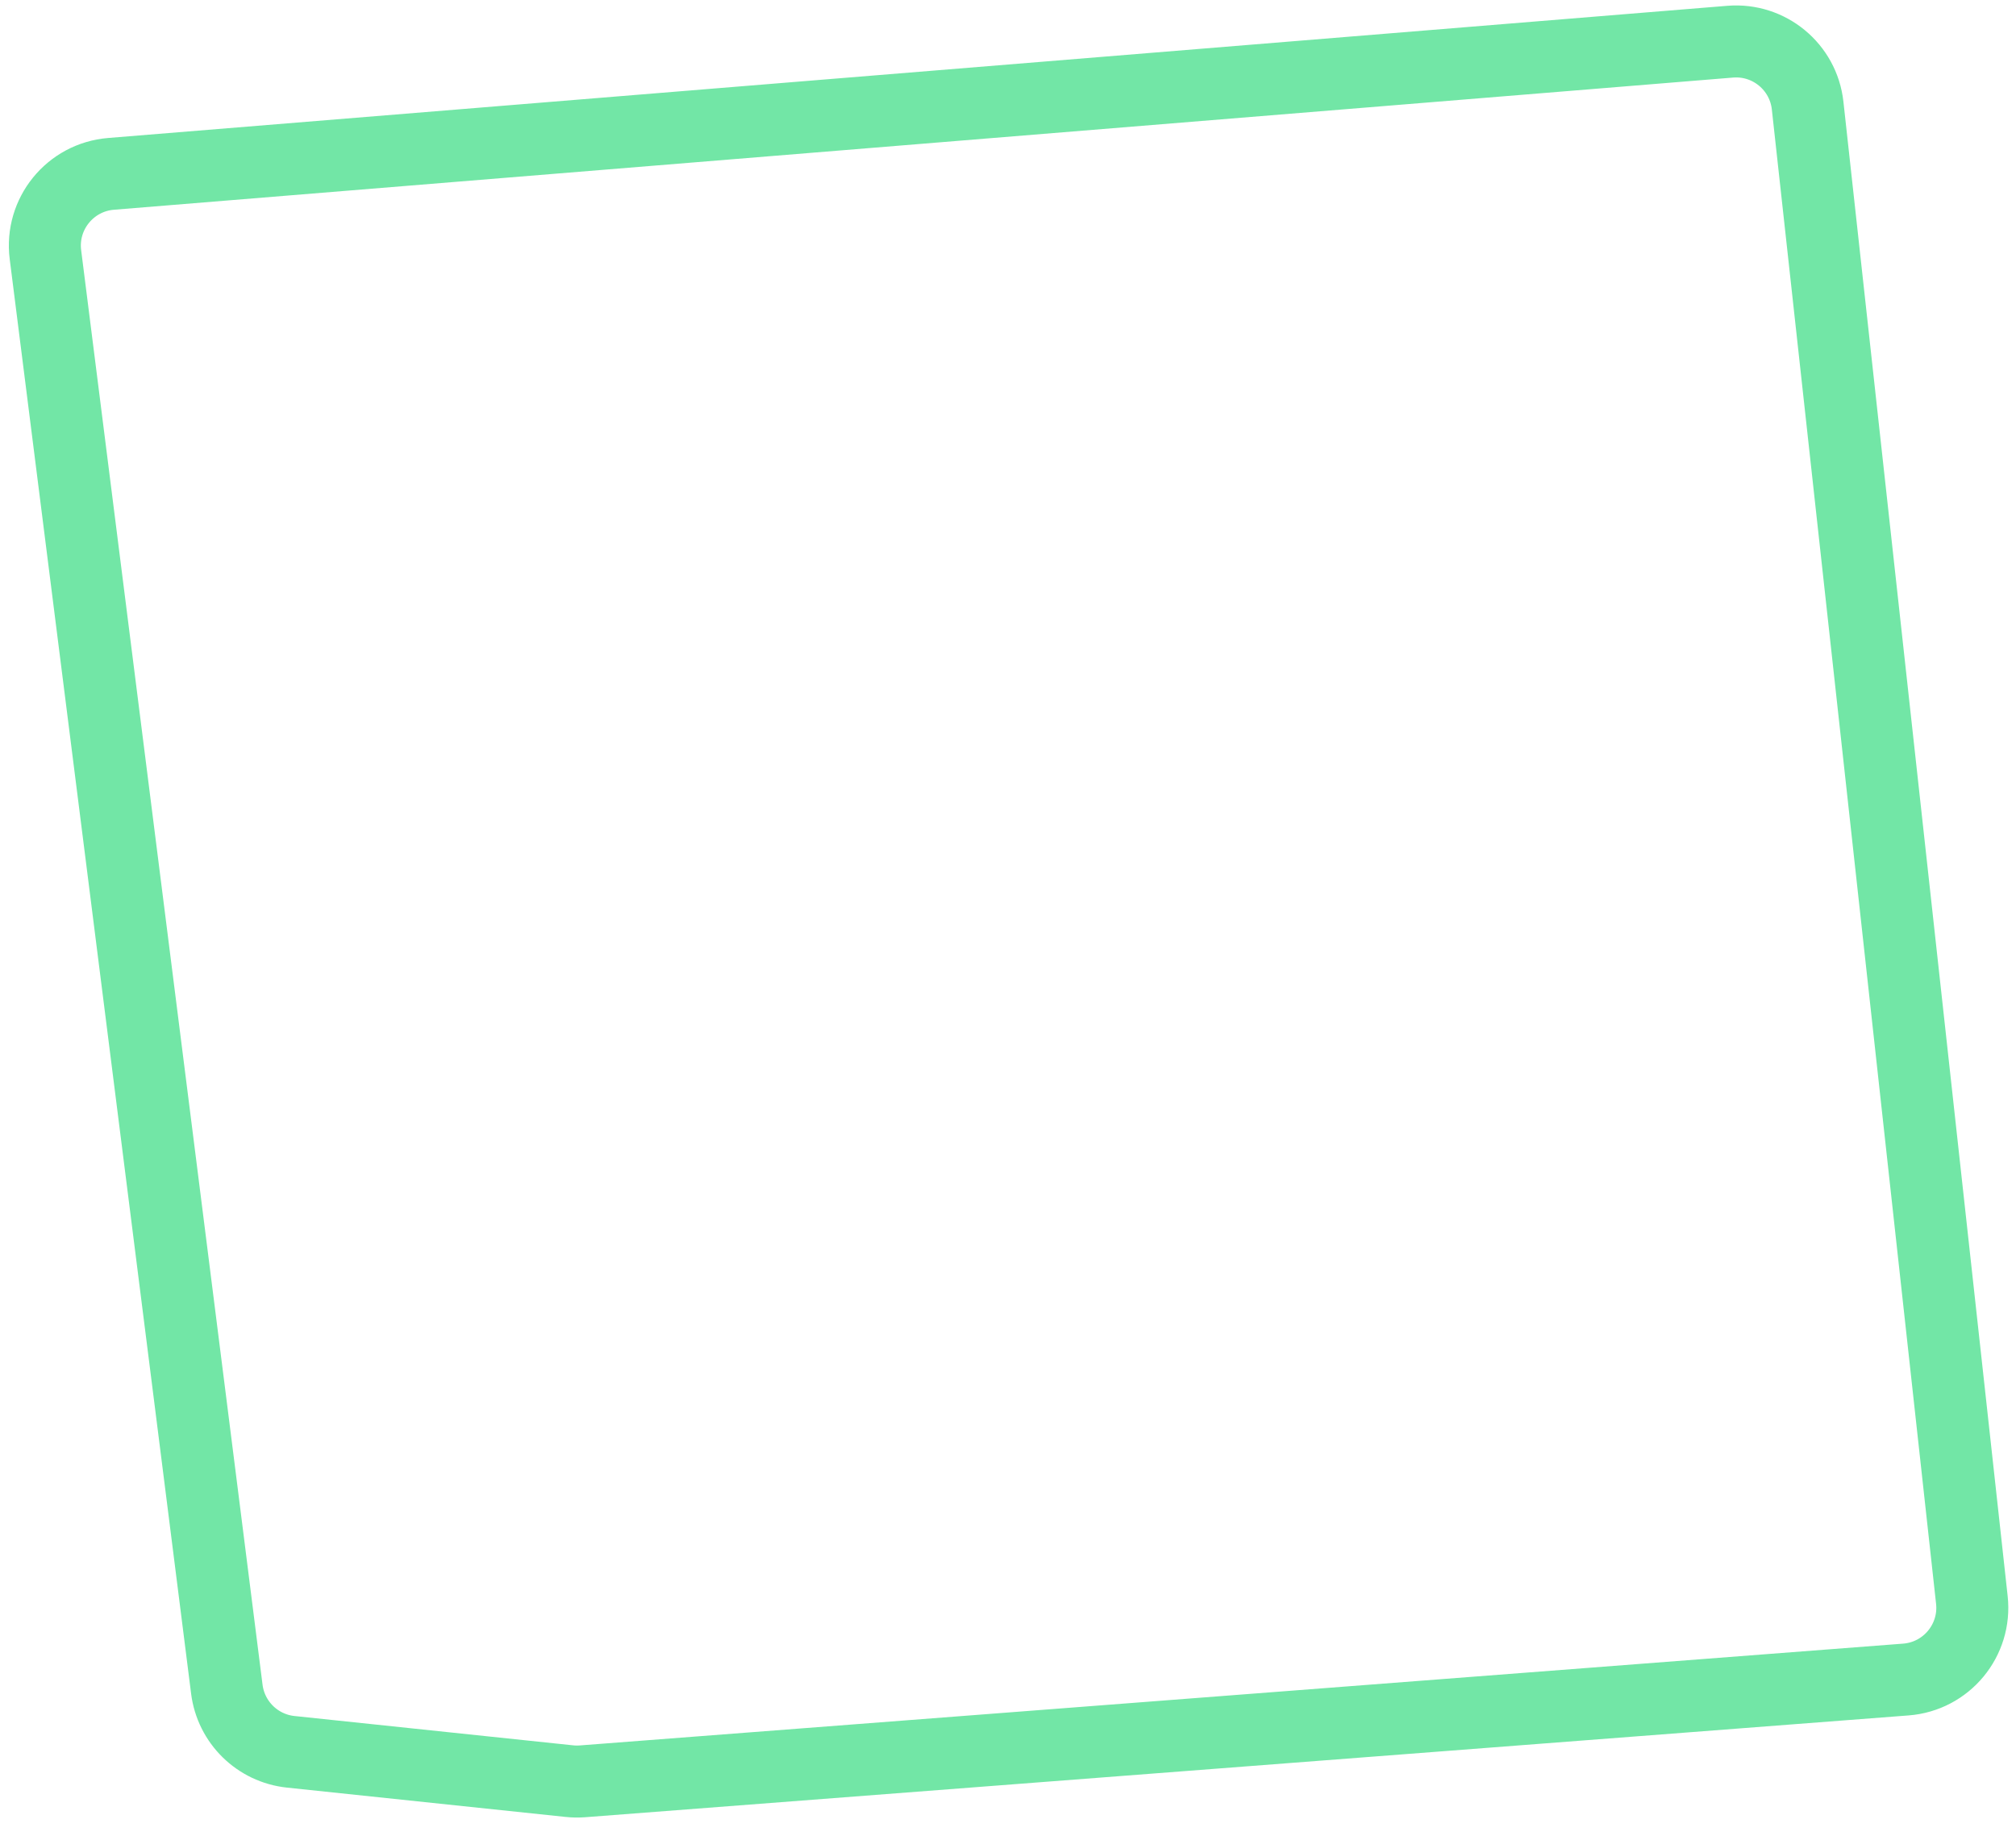
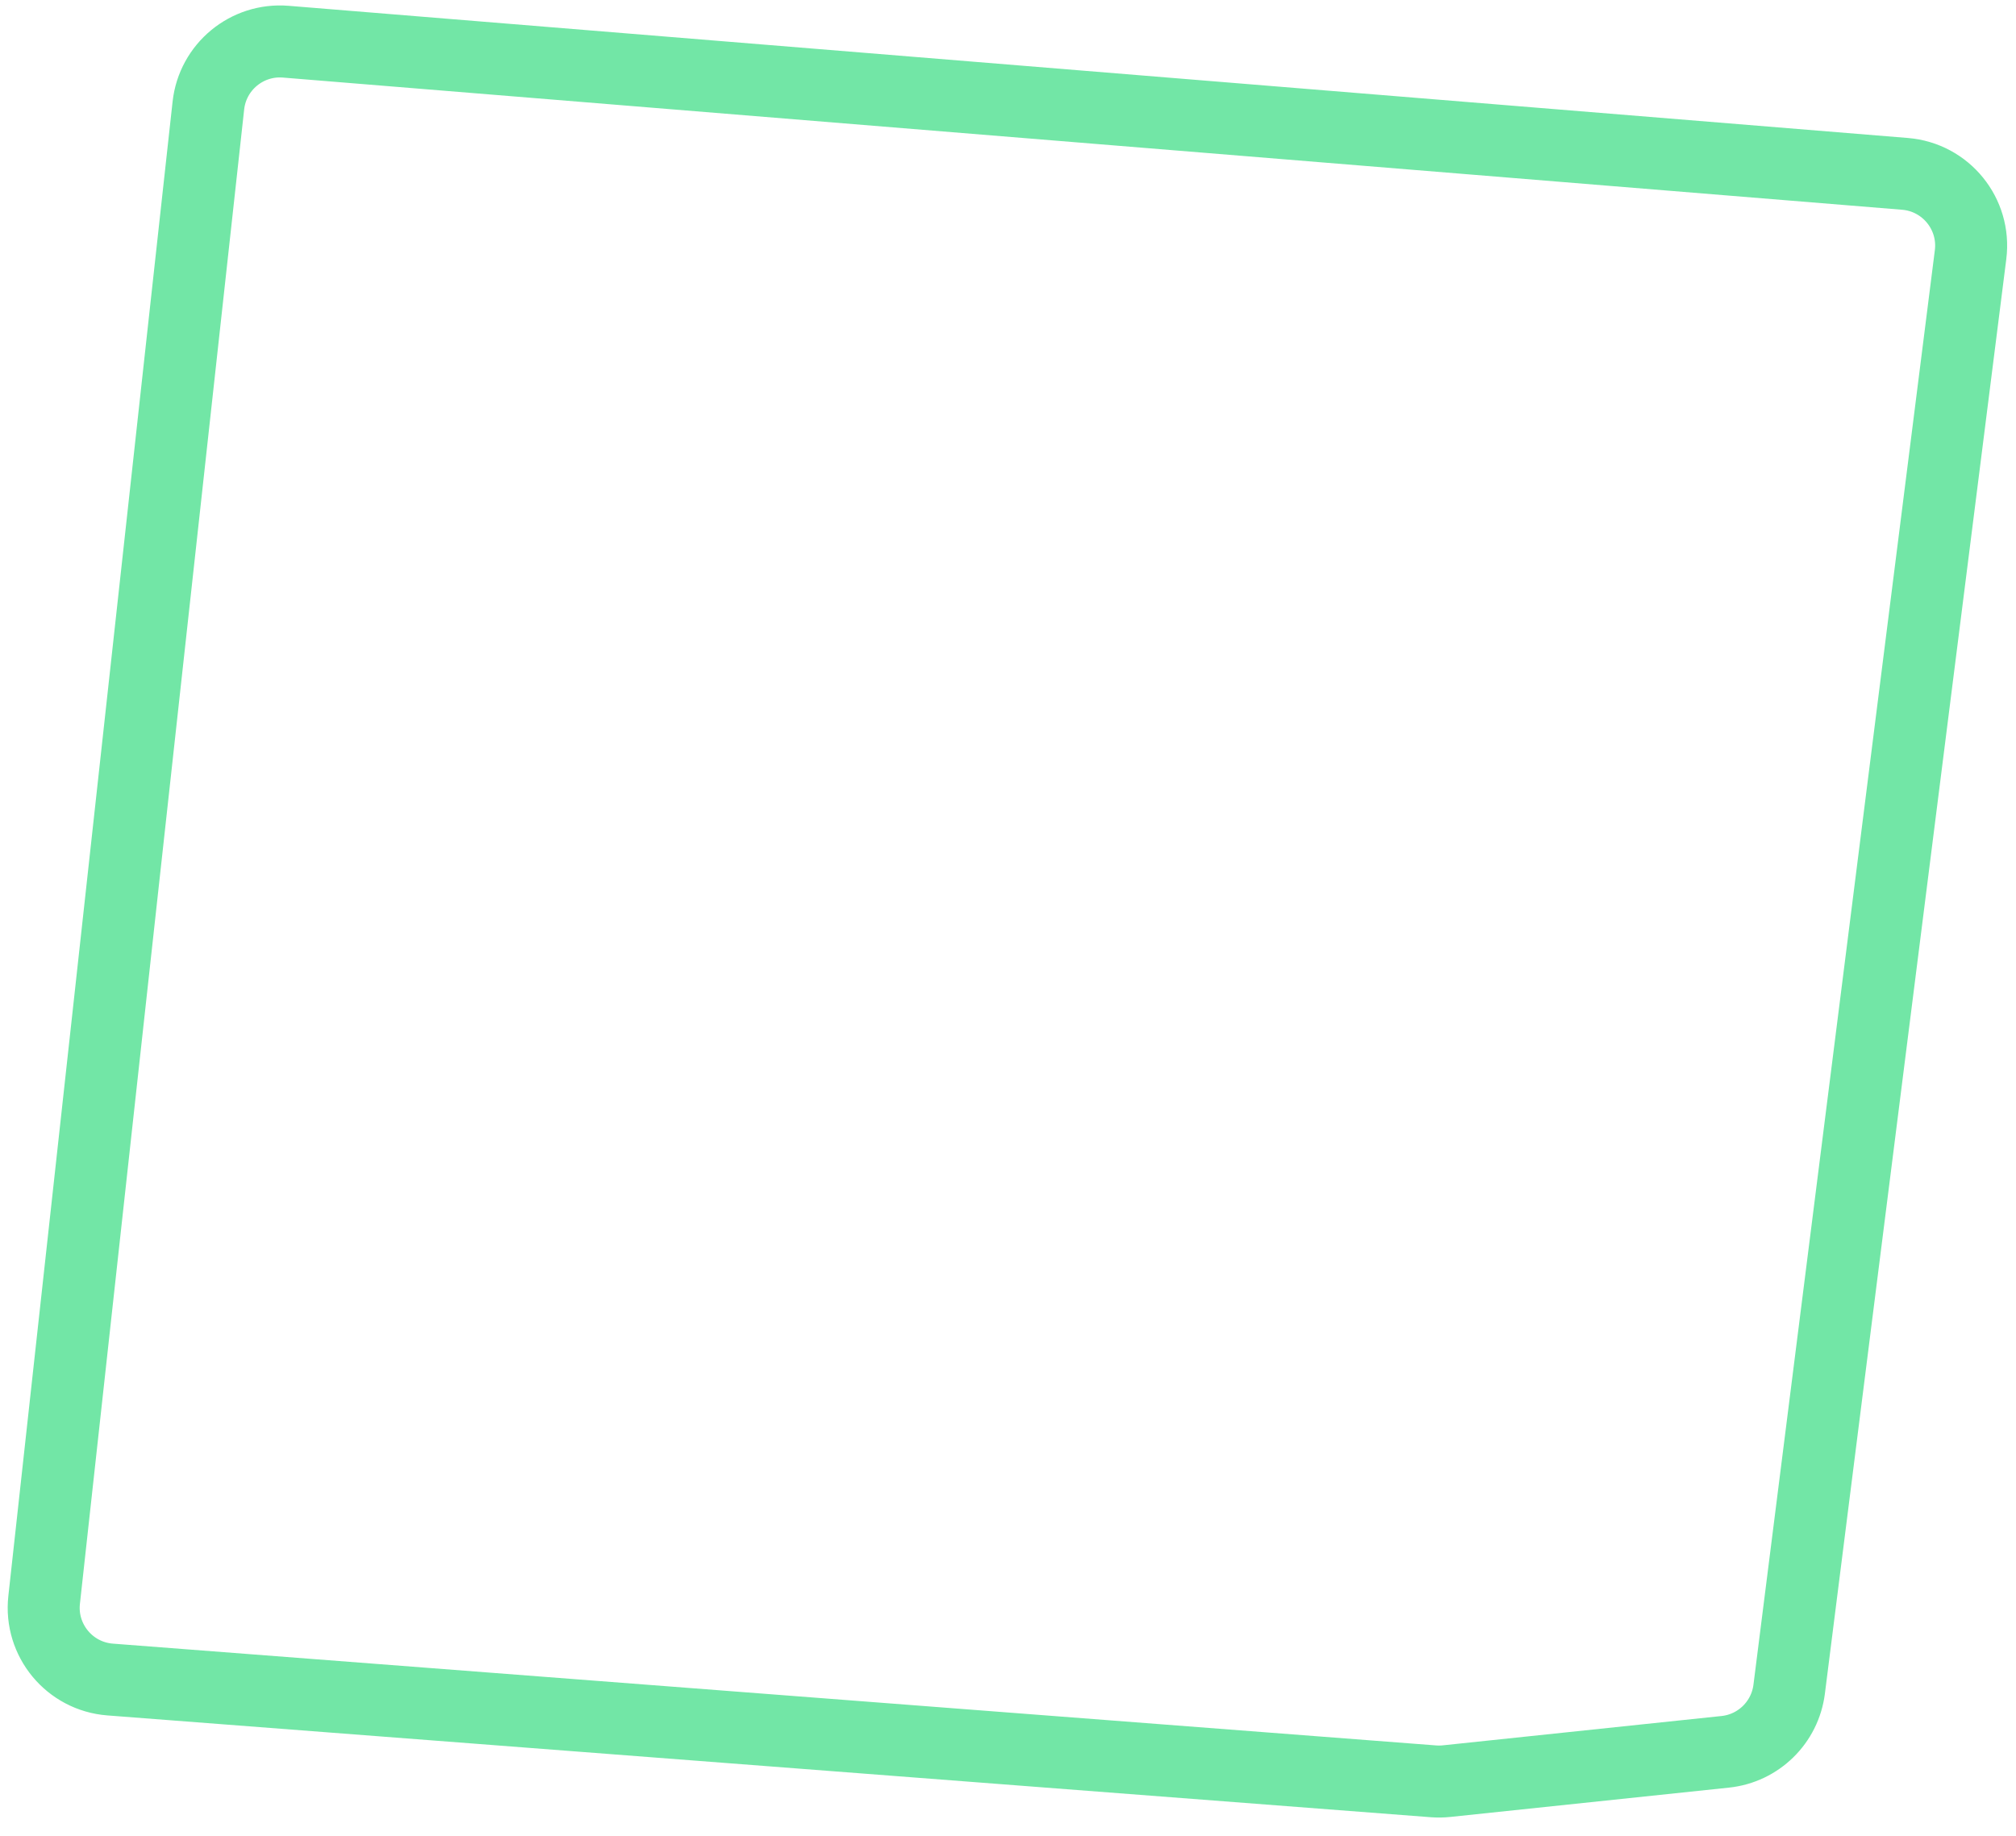
<svg xmlns="http://www.w3.org/2000/svg" width="56" height="51" viewBox="0 0 56 51" fill="none">
-   <path d="M48.062 1.158L3.084 4.83C1.948 4.923 1.119 5.944 1.262 7.074L6.301 46.928C6.418 47.849 7.153 48.569 8.076 48.666L15.819 49.481C15.939 49.494 16.061 49.495 16.182 49.486L52.94 46.658C54.066 46.572 54.898 45.569 54.774 44.446L50.212 2.933C50.094 1.857 49.141 1.07 48.062 1.158Z" stroke="#72E6A6" stroke-width="2" />
+   <path d="M7.938 1.158L52.916 4.83C54.052 4.923 54.881 5.944 54.738 7.074L49.699 46.928C49.582 47.849 48.847 48.569 47.924 48.666L40.181 49.481C40.061 49.494 39.939 49.495 39.818 49.486L3.06 46.658C1.934 46.572 1.102 45.569 1.226 44.446L5.788 2.933C5.906 1.857 6.859 1.07 7.938 1.158Z" stroke="#72E6A6" stroke-width="2" />
</svg>
